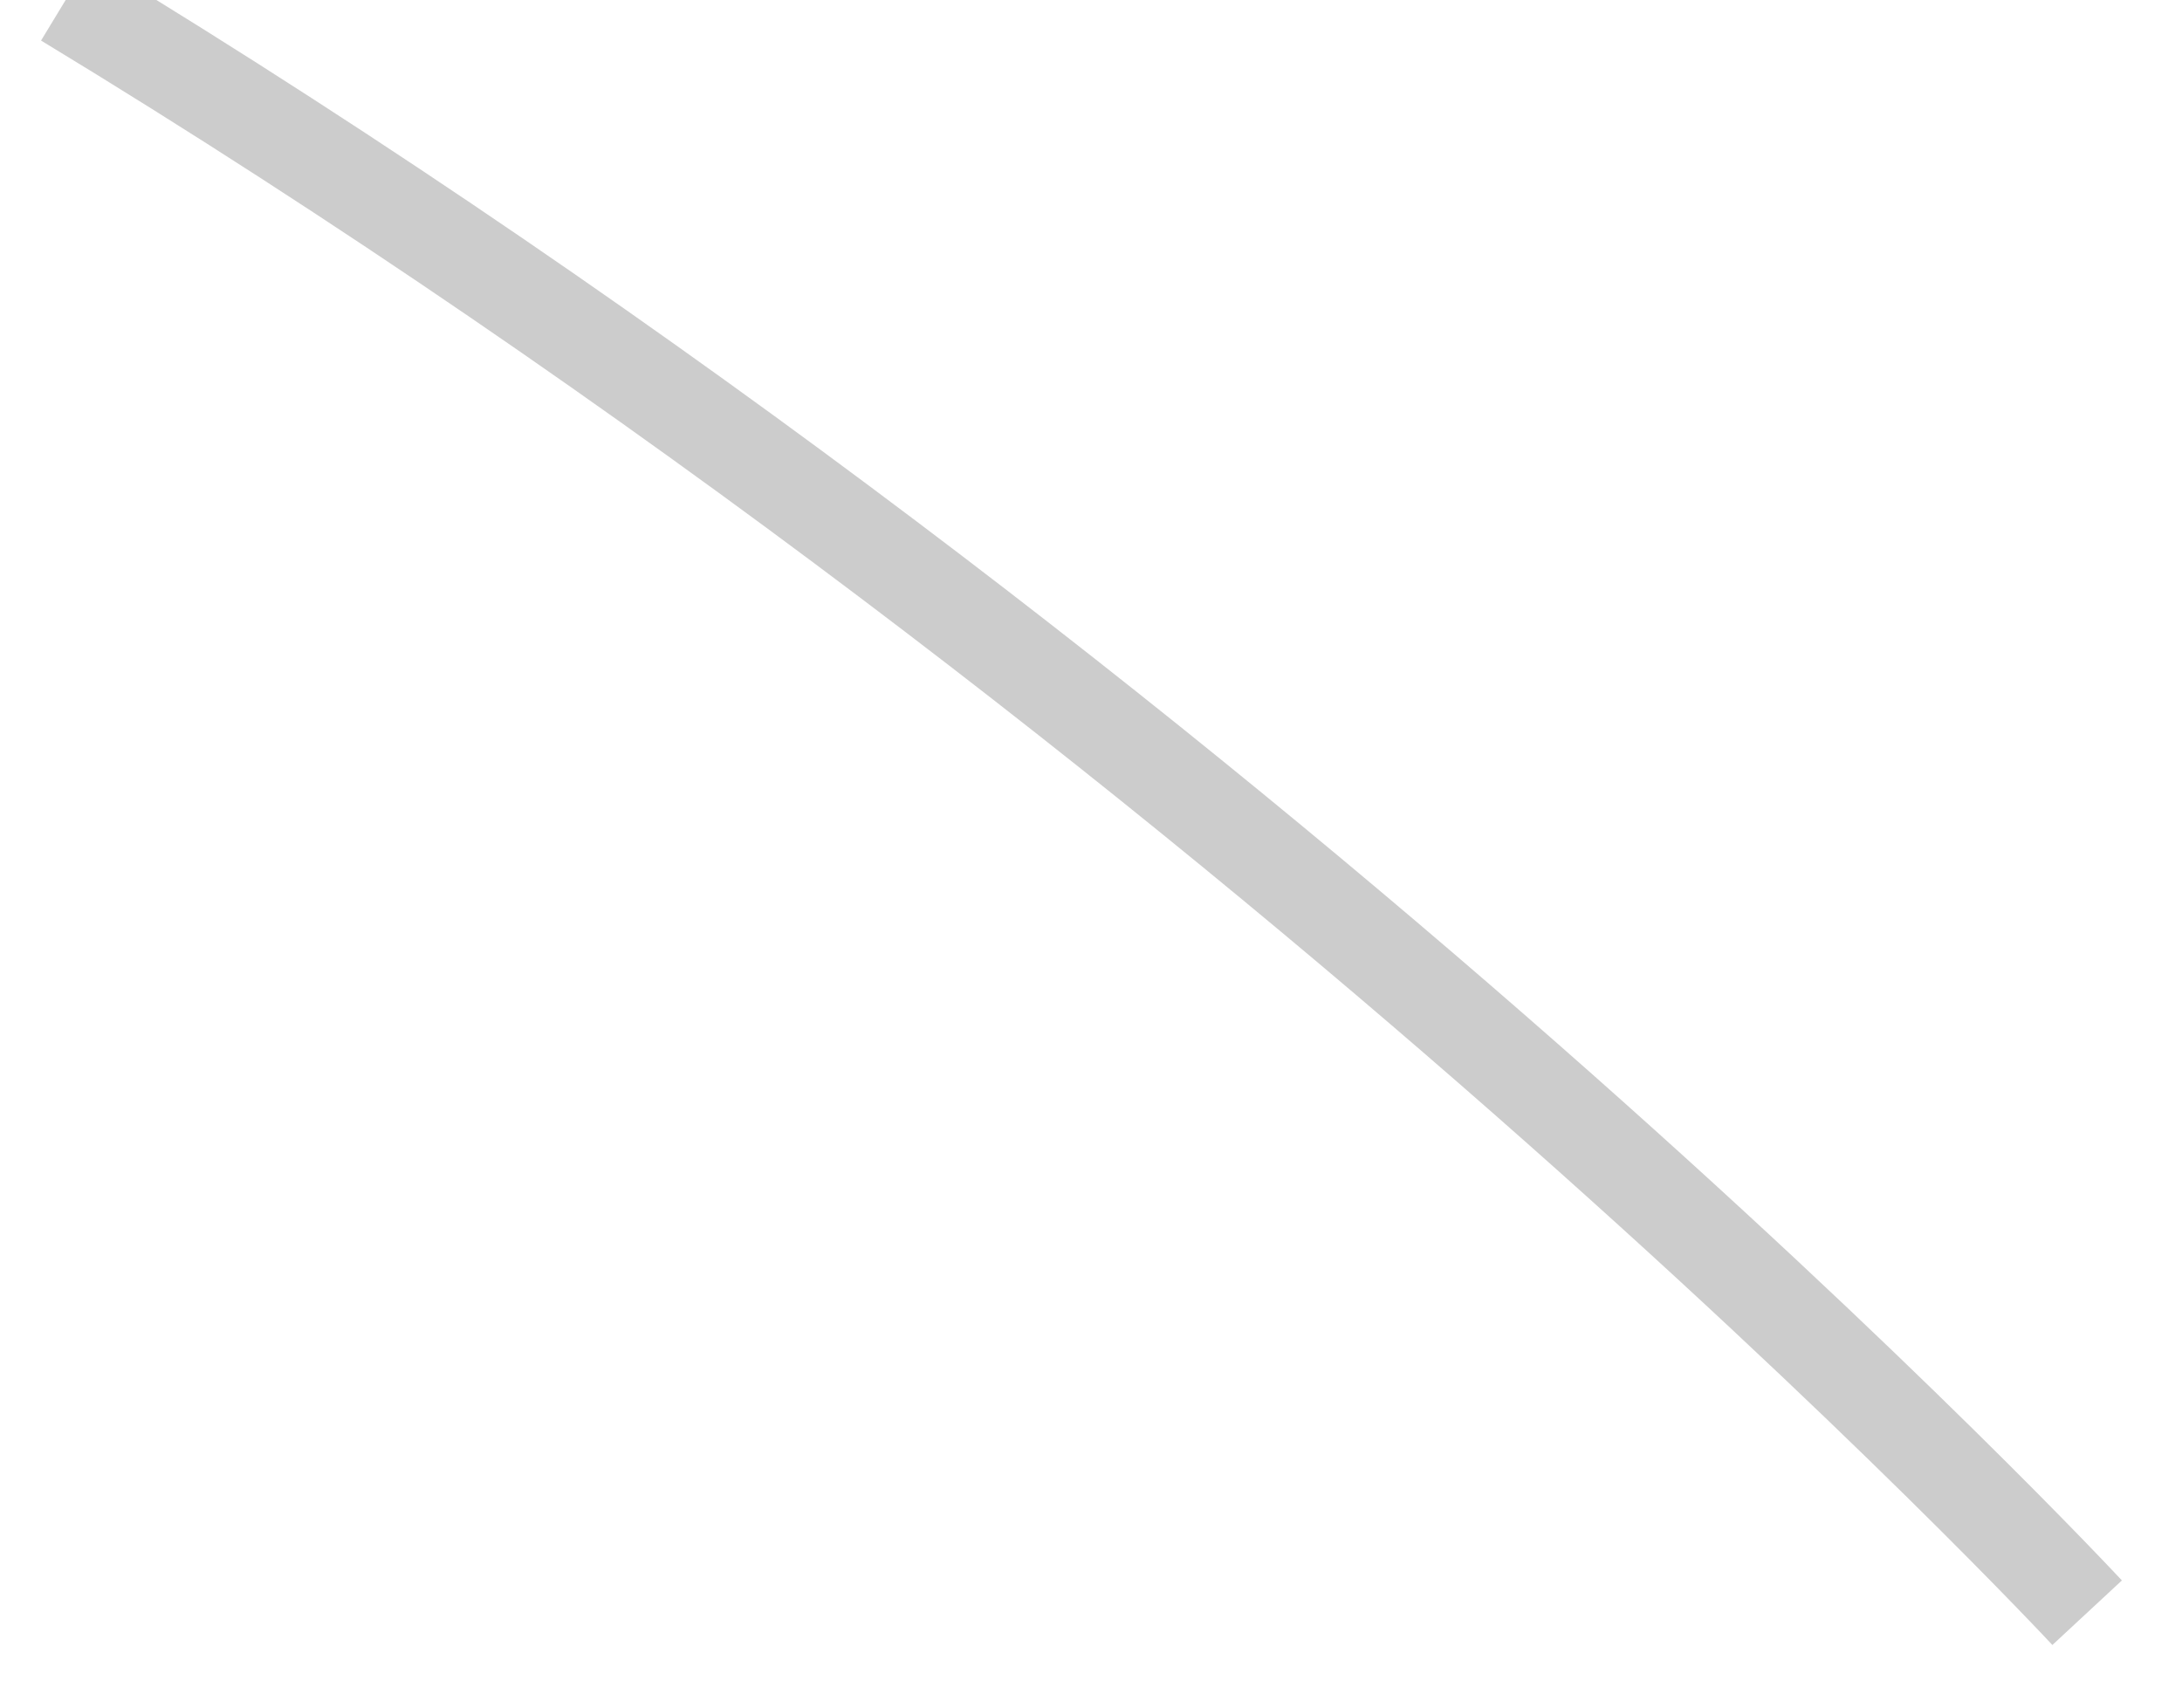
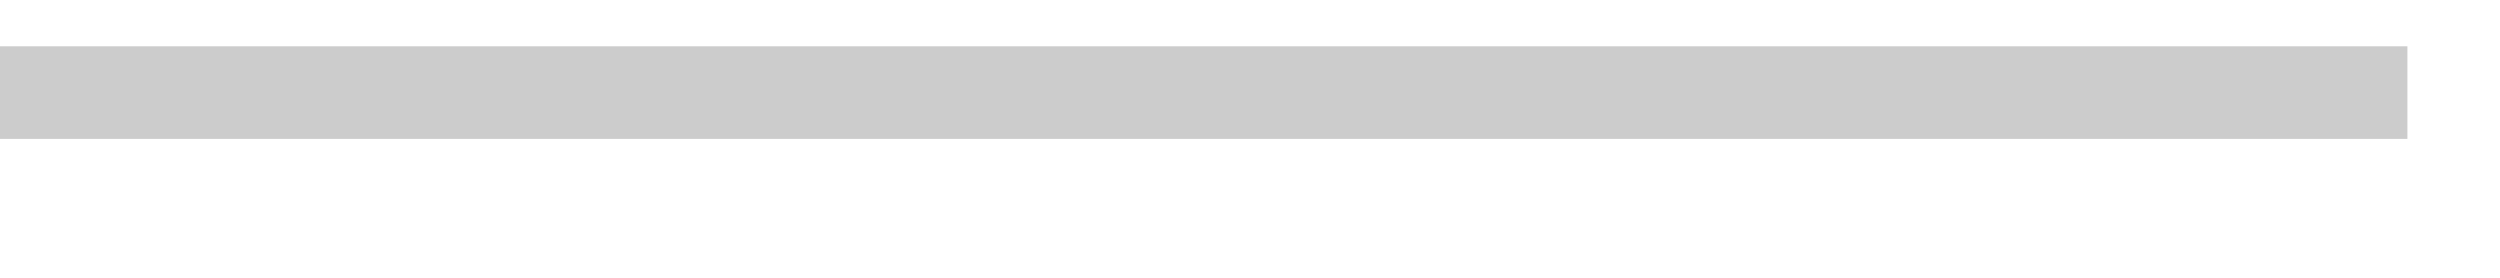
- <svg xmlns="http://www.w3.org/2000/svg" version="1.1" width="23px" height="18px">
-   <g transform="matrix(1 0 0 1 -138 -12 )">
-     <path d="M 0.692 0  C 13.333 7.667  22 17  22 17  " stroke-width="1" stroke="#cccccc" fill="none" transform="matrix(1 0 0 1 138 12 )" />
+ <svg xmlns="http://www.w3.org/2000/svg" version="1.1" width="27px" height="3px">
+   <g transform="matrix(1 0 0 1 -51 -114 )">
+     <path d="M 0 1  L 26 1  " stroke-width="1" stroke="#cccccc" fill="none" transform="matrix(1 0 0 1 51 114 )" />
  </g>
</svg>
